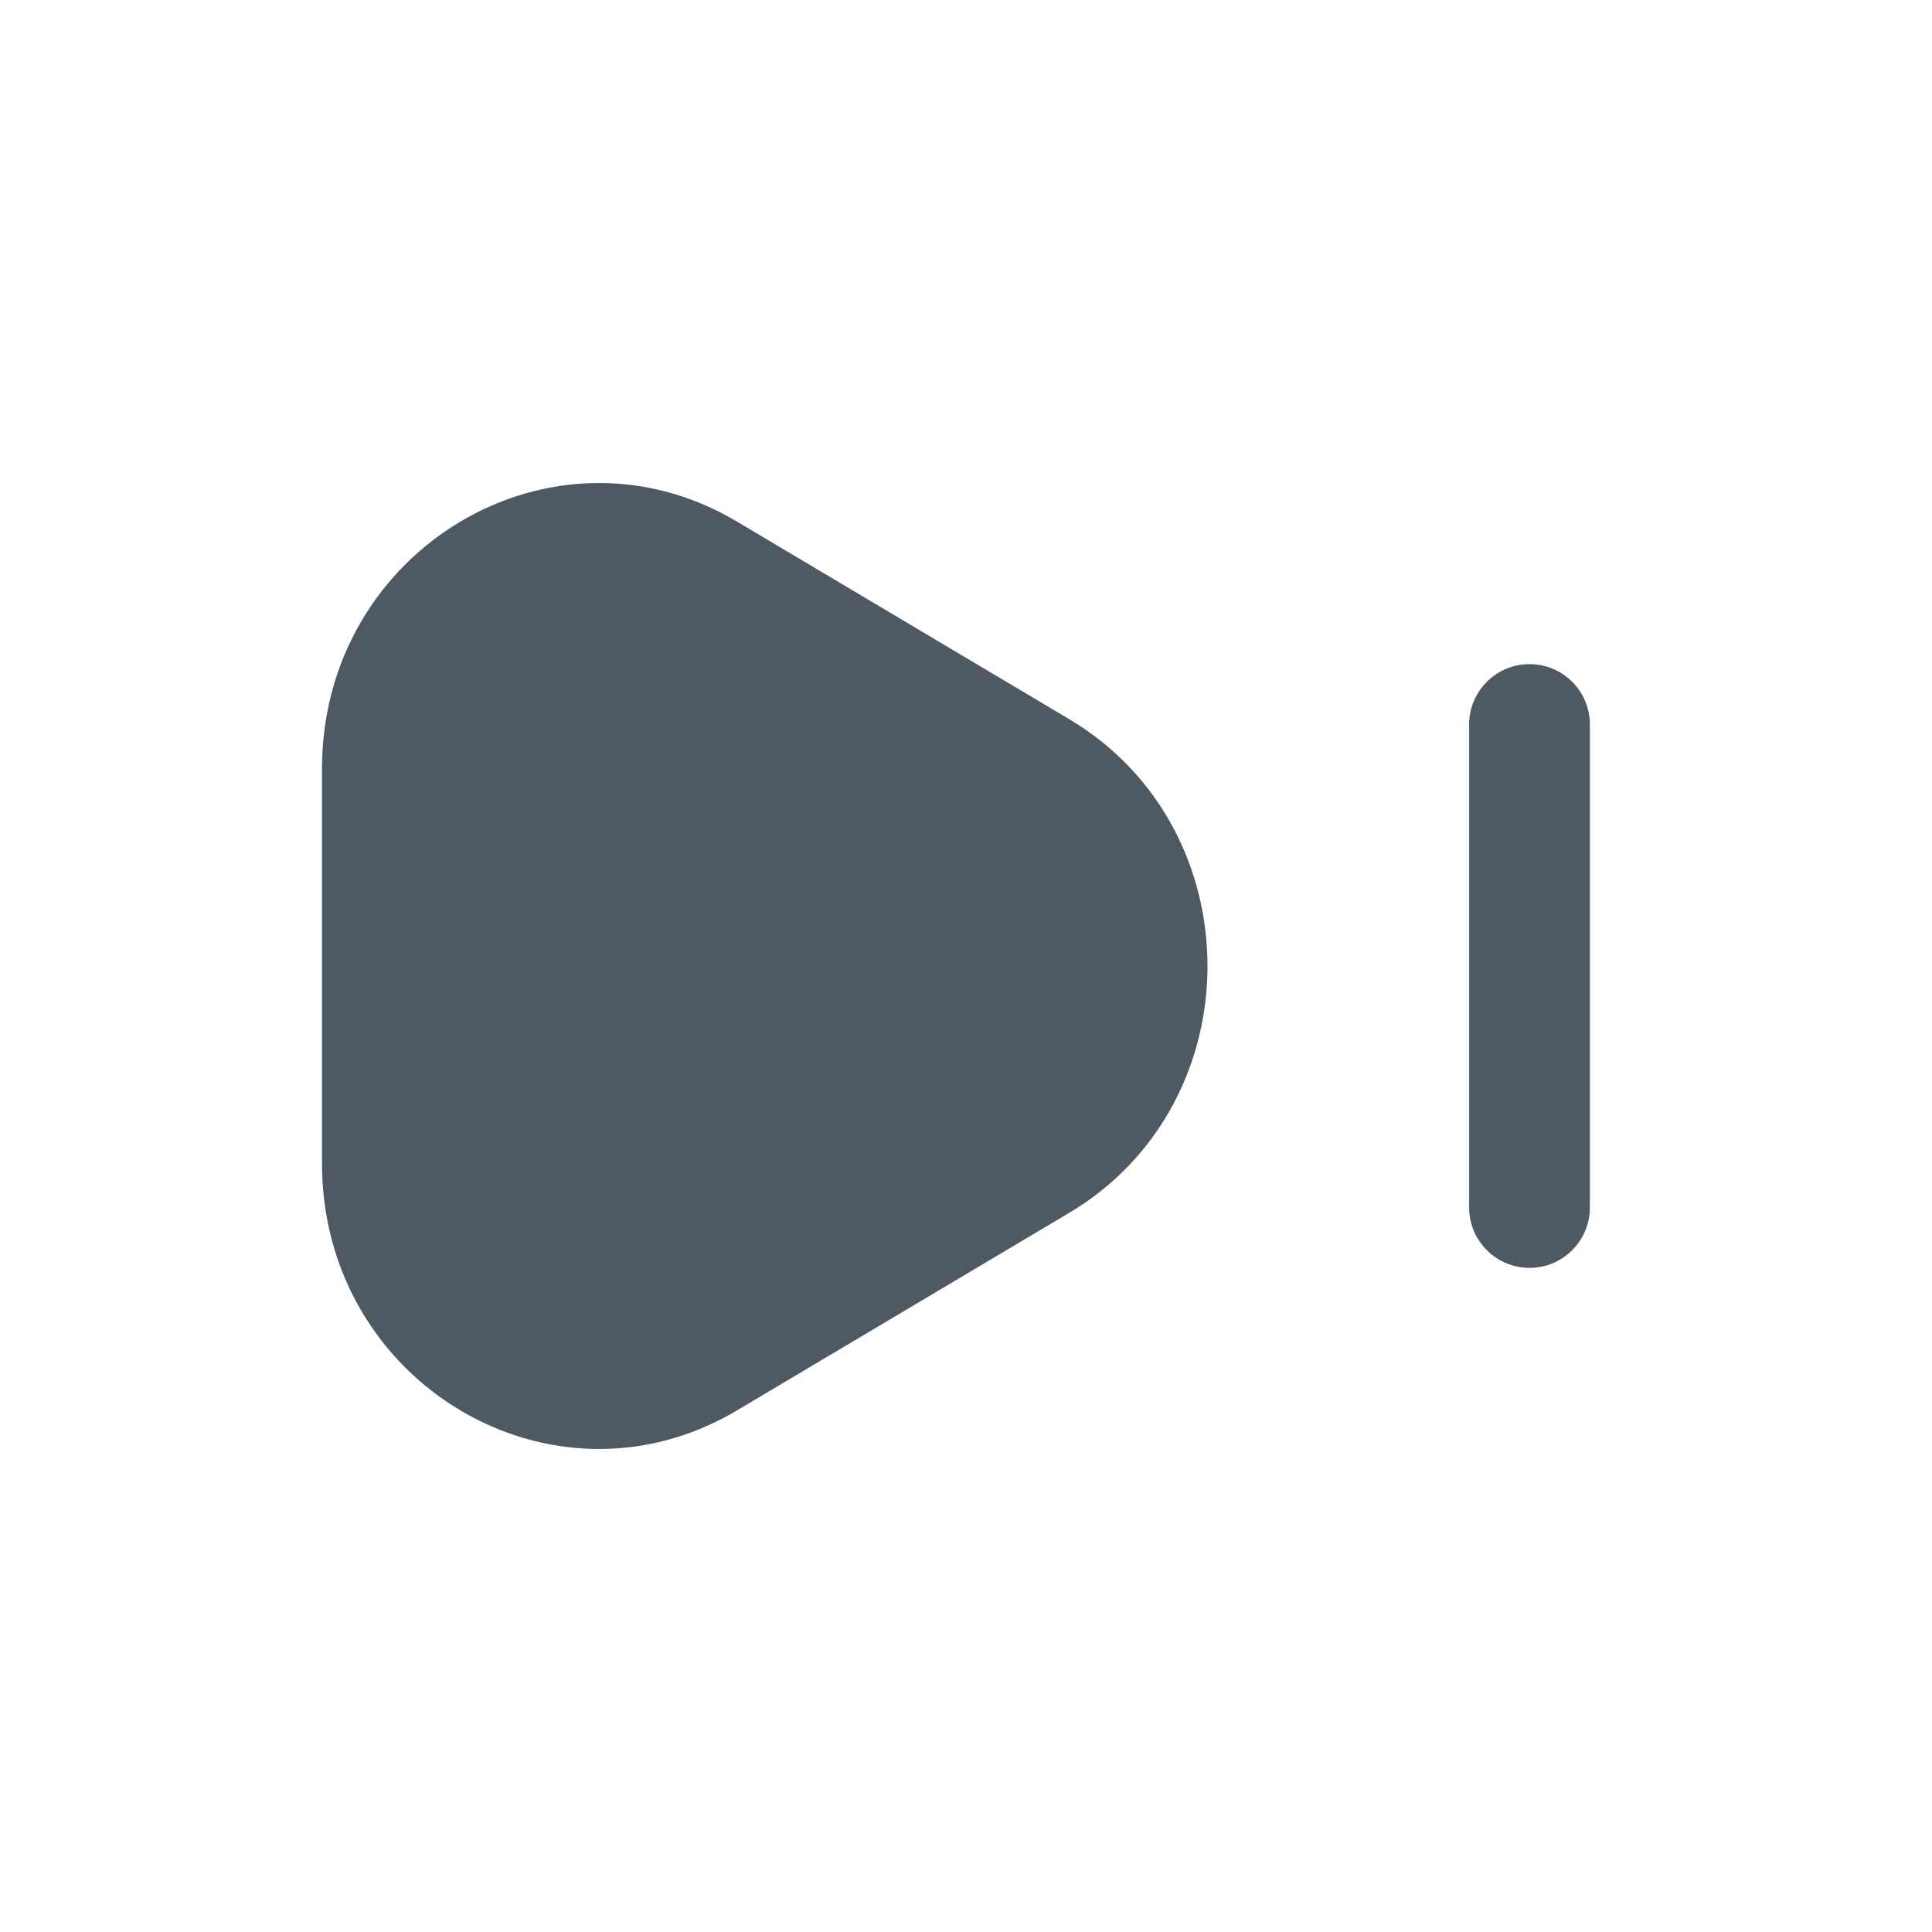
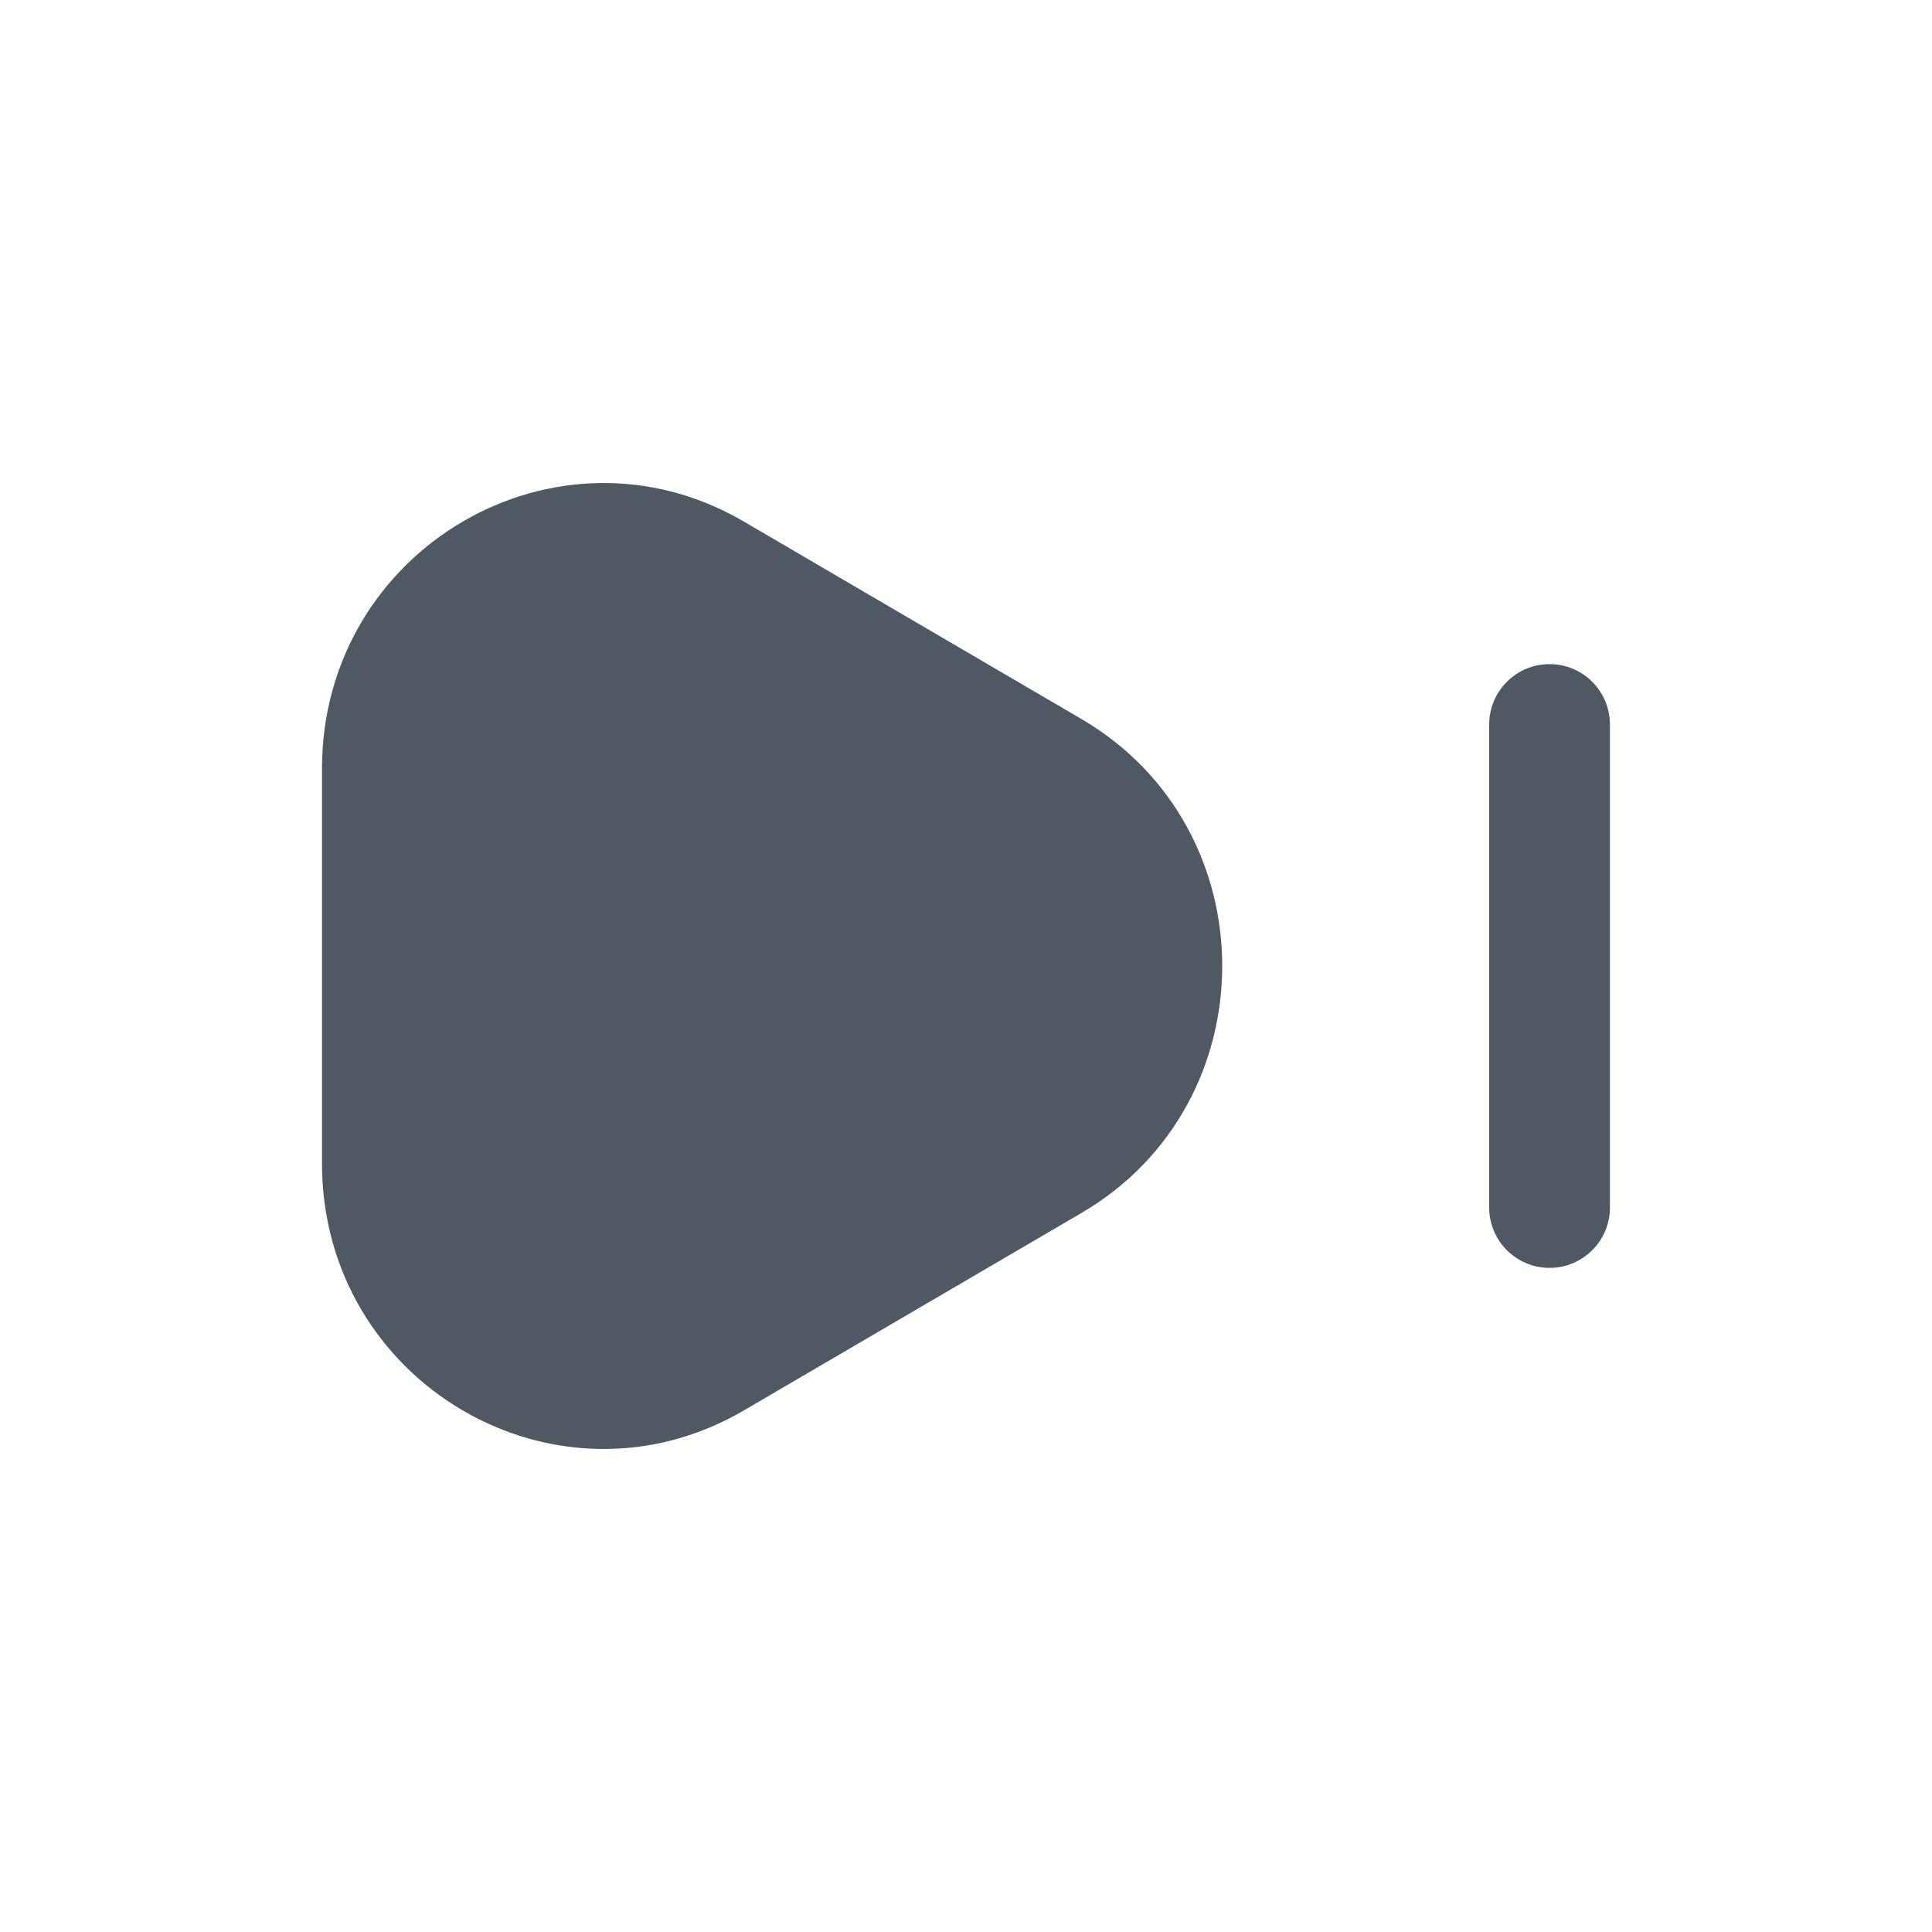
<svg xmlns="http://www.w3.org/2000/svg" width="24" height="24" viewBox="0 0 24 24" fill="none">
-   <path fill-rule="evenodd" clip-rule="evenodd" d="M13.281 15.067C15.573 13.704 15.573 10.296 13.281 8.933L9.156 6.48C6.865 5.117 4 6.82 4 9.547V14.454C4 17.18 6.865 18.883 9.156 17.52L13.281 15.067ZM18.25 9C18.25 8.586 18.586 8.25 19 8.25C19.414 8.25 19.75 8.586 19.75 9V15C19.75 15.414 19.414 15.75 19 15.75C18.586 15.75 18.25 15.414 18.25 15V9Z" fill="#4E5964" />
+   <path fill-rule="evenodd" clip-rule="evenodd" d="M13.436 15.067C15.765 13.704 15.765 10.296 13.436 8.933L9.242 6.48C6.912 5.117 4 6.82 4 9.547L4 14.454C4 17.18 6.912 18.883 9.242 17.52L13.436 15.067ZM18.499 9C18.499 8.586 18.835 8.25 19.249 8.25C19.664 8.25 19.999 8.586 19.999 9V15C19.999 15.414 19.664 15.75 19.249 15.75C18.835 15.75 18.499 15.414 18.499 15V9Z" fill="#4E5964" />
</svg>
